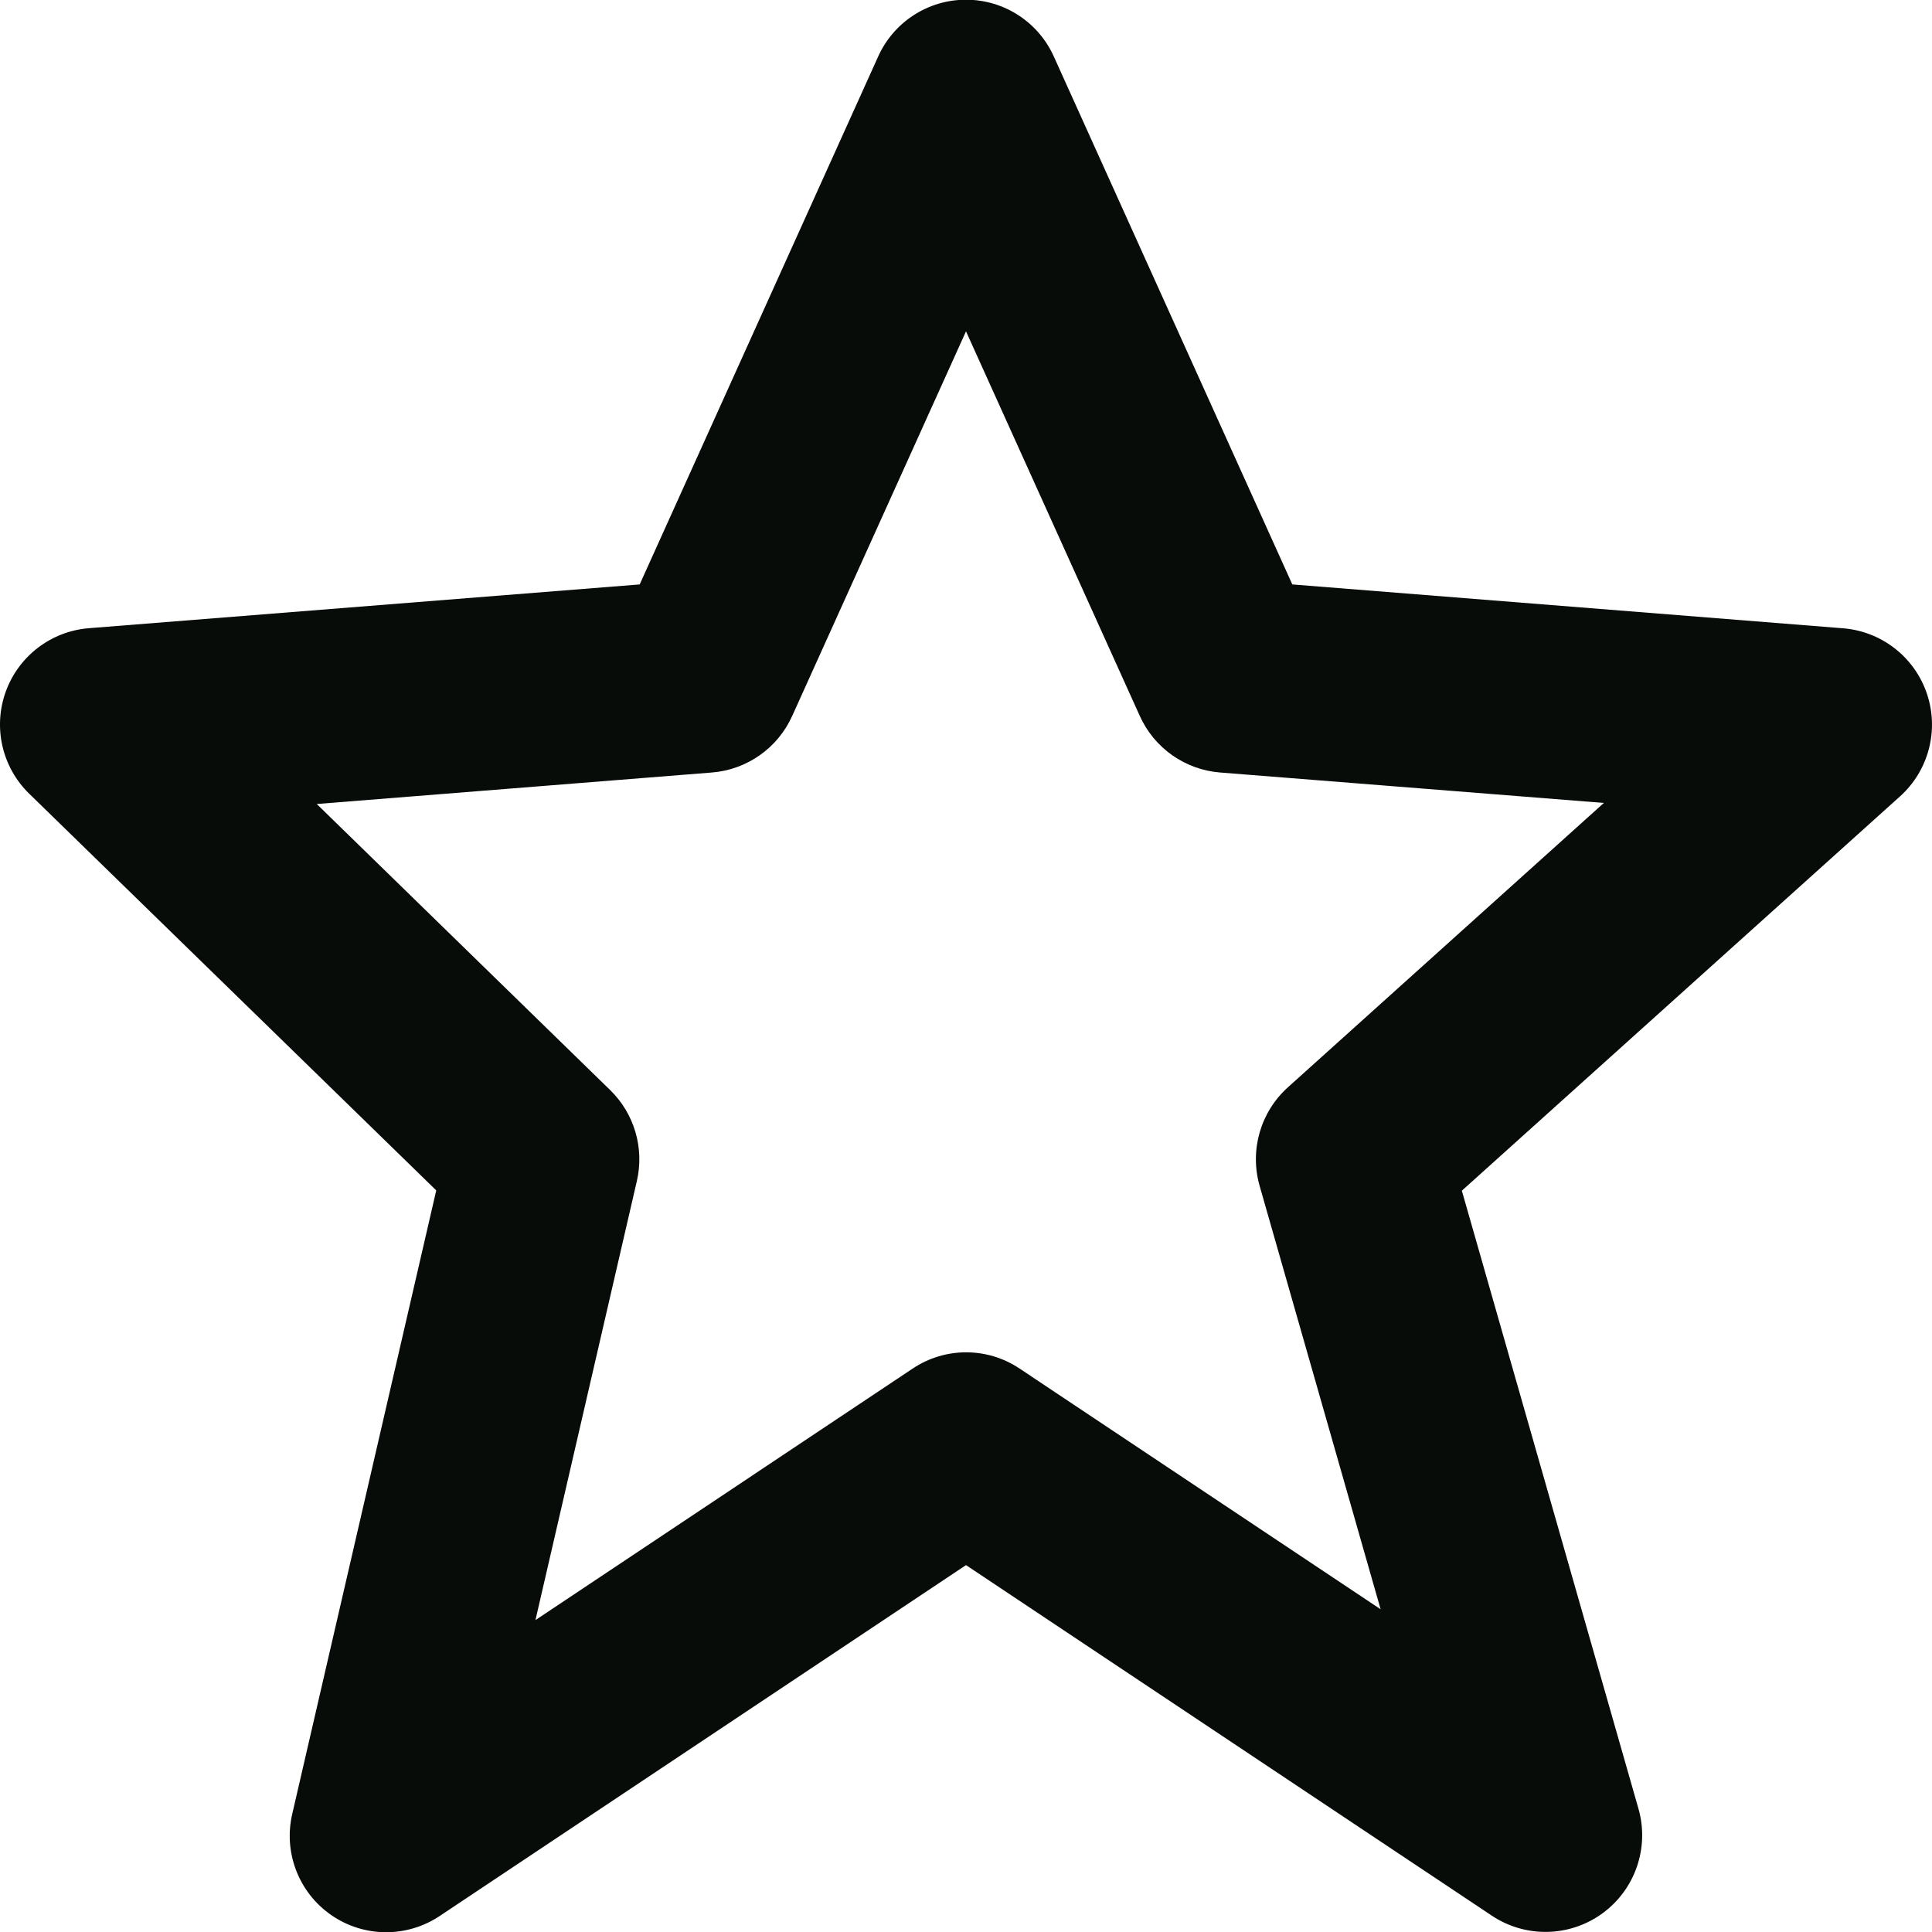
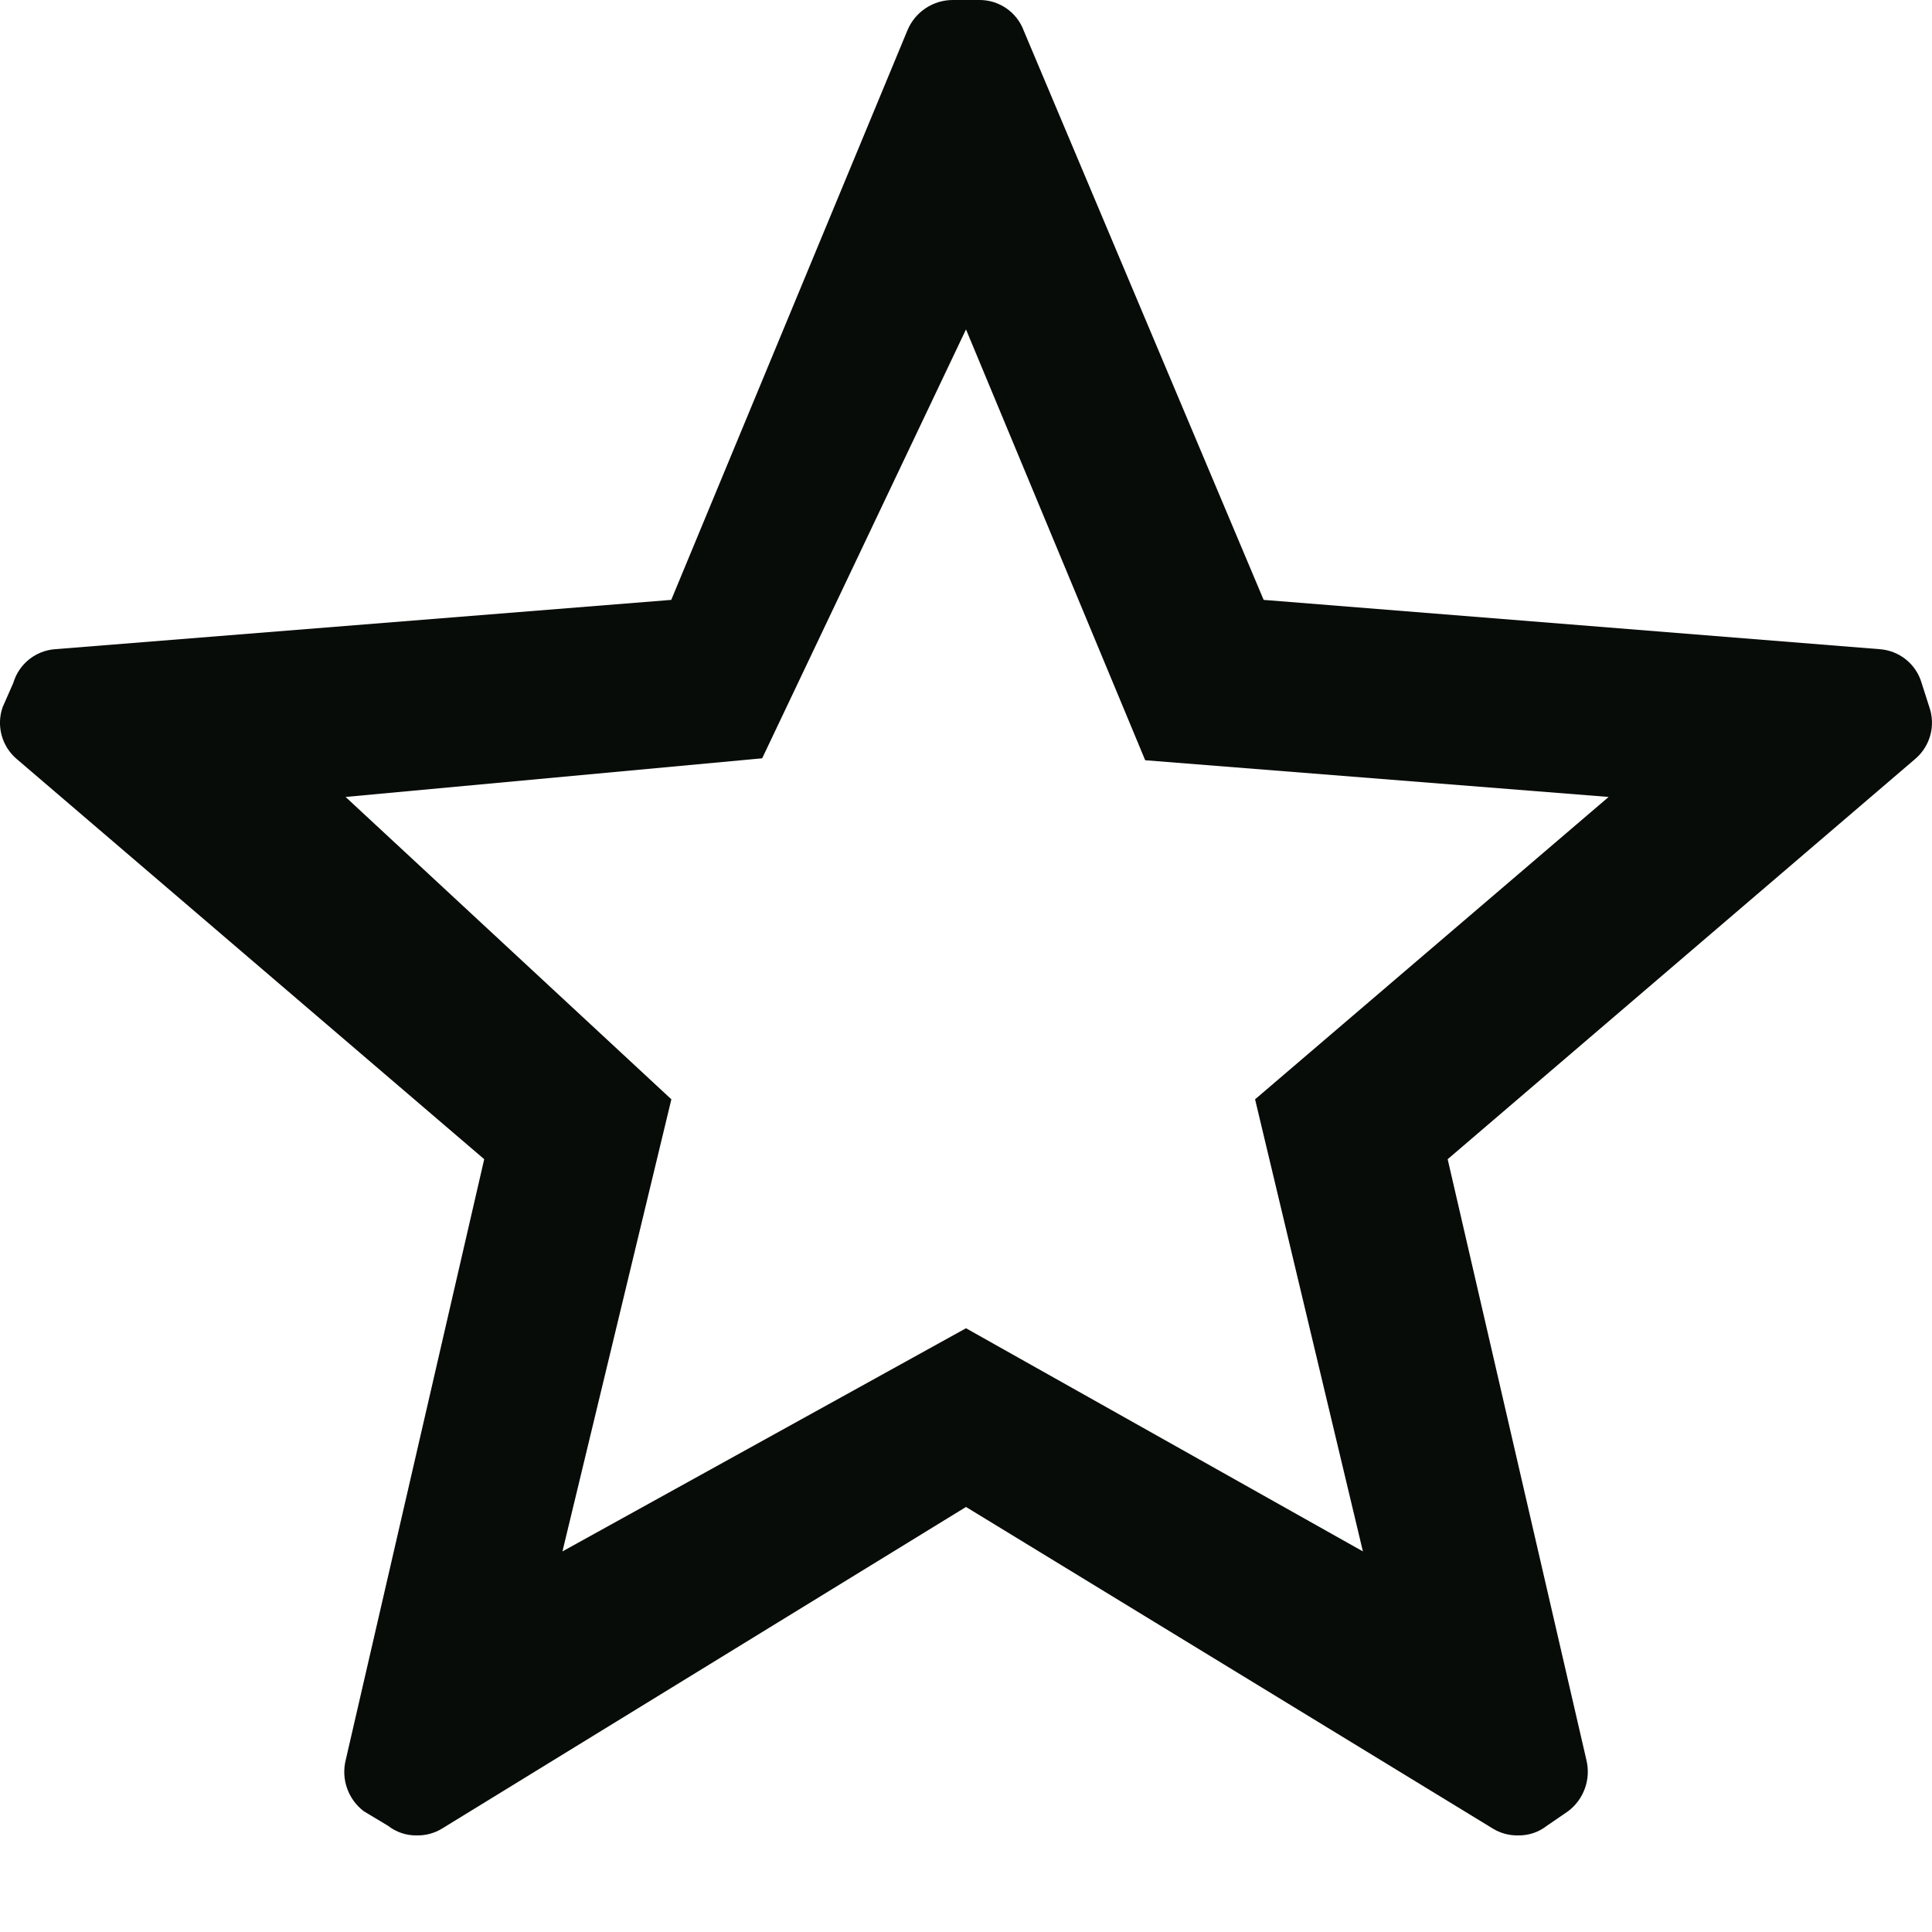
- <svg xmlns="http://www.w3.org/2000/svg" width="20" height="20" fill="none">
-   <path fill="#080C09" d="m4.516 12.323-1.49 6.452a.998.998 0 0 0 1.529 1.057L10 16.202l5.445 3.63a1.001 1.001 0 0 0 1.517-1.106l-1.829-6.4 4.536-4.082a1 1 0 0 0-.59-1.74l-5.701-.454L10.911.589a.997.997 0 0 0-1.822 0L6.622 6.05l-5.701.453a1 1 0 0 0-.619 1.713l4.214 4.107Zm2.853-4.326a.998.998 0 0 0 .832-.586L10 3.43l1.799 3.981a.998.998 0 0 0 .832.586l3.972.315-3.271 2.944c-.284.256-.397.65-.293 1.018l1.253 4.385-3.736-2.491a.995.995 0 0 0-1.109 0l-3.904 2.603 1.05-4.546a1 1 0 0 0-.276-.94L3.279 8.323l4.09-.326Z" />
+ <svg xmlns="http://www.w3.org/2000/svg" width="16" height="16" fill="none">
+   <path fill="#080C09" fill-rule="evenodd" d="m15.914 5.656.064.2a.393.393 0 0 1-.111.424L11.989 9.6l1.149 4.976a.409.409 0 0 1-.152.424l-.175.12a.374.374 0 0 1-.24.08.383.383 0 0 1-.207-.056L8 12.48l-4.34 2.664a.383.383 0 0 1-.207.056.375.375 0 0 1-.24-.08l-.2-.12a.409.409 0 0 1-.15-.424L4.01 9.6.141 6.288a.393.393 0 0 1-.119-.432l.088-.2a.391.391 0 0 1 .35-.28l5.099-.408L7.513.256A.407.407 0 0 1 7.896 0h.208a.39.39 0 0 1 .375.256l1.986 4.712 5.098.408c.164.01.305.122.351.28Zm-4.627 7.192-.893-3.744L13.322 6.6l-3.838-.304L8 2.728 6.312 6.28l-3.45.32L5.56 9.104l-.902 3.744L8 11l3.287 1.848Z" clip-rule="evenodd" />
</svg>
